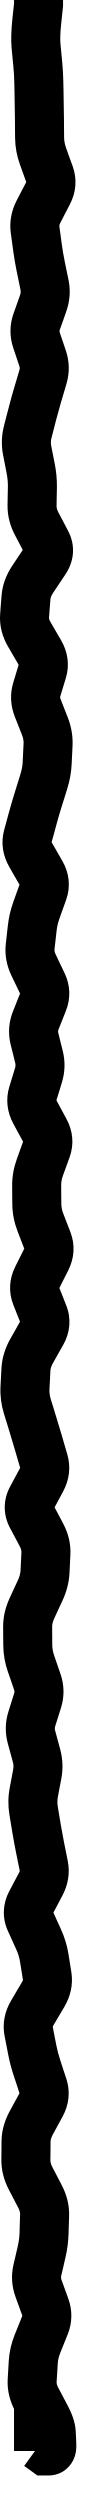
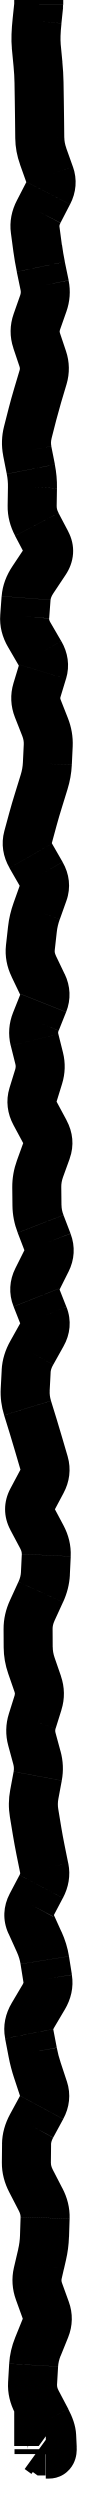
- <svg xmlns="http://www.w3.org/2000/svg" width="2" height="51" viewBox="0 0 2 51" fill="none">
-   <path d="M0.786 0.1L1.283 0.153L1.286 0.126L1.286 0.1L0.786 0.1ZM0.752 0.425L0.254 0.372L0.752 0.425ZM0.735 0.938L1.233 0.89L0.735 0.938ZM0.771 1.312L1.269 1.265L0.771 1.312ZM0.792 1.688L0.292 1.697L0.792 1.688ZM0.805 2.438L1.305 2.432L0.805 2.438ZM0.808 2.812L0.308 2.818L0.808 2.812ZM0.878 3.188L1.348 3.018L0.878 3.188ZM0.788 4.312L1.232 4.543L0.788 4.312ZM0.767 5.062L1.262 4.995L0.767 5.062ZM0.748 6.562L0.276 6.396L0.748 6.562ZM0.744 6.938L1.218 6.779L0.744 6.938ZM0.87 7.312L1.344 7.154L0.87 7.312ZM0.877 7.688L0.397 7.546L0.877 7.688ZM0.766 8.062L0.286 7.921L0.766 8.062ZM0.565 8.812L0.081 8.688V8.688L0.565 8.812ZM0.657 10.125L0.157 10.116L0.657 10.125ZM0.749 10.688L0.307 10.92L0.749 10.688ZM0.947 11.062L1.389 10.83L0.947 11.062ZM0.92 11.438L1.336 11.715L0.92 11.438ZM0.67 11.812L0.254 11.535L0.67 11.812ZM0.501 12.562L0.003 12.524L0.501 12.562ZM0.596 12.938L1.028 12.686L0.596 12.938ZM0.814 13.312L0.381 13.564L0.814 13.312ZM0.865 13.688L1.343 13.834L0.865 13.688ZM0.808 13.875L0.33 13.729L0.808 13.875ZM0.767 14.438L1.233 14.254L0.767 14.438ZM0.915 14.812L0.45 14.996L0.915 14.812ZM0.963 15.562L0.463 15.539L0.963 15.562ZM0.896 15.938L0.418 15.789L0.896 15.938ZM0.837 16.125L0.36 15.976L0.837 16.125ZM0.779 16.312L0.302 16.164L0.779 16.312ZM0.567 17.062L0.085 16.931L0.567 17.062ZM0.623 17.438L0.19 17.686L0.623 17.438ZM0.838 17.812L1.272 17.564L0.838 17.812ZM0.879 18.188L1.349 18.356L0.879 18.188ZM0.812 18.375L0.341 18.206L0.812 18.375ZM0.685 19.688L0.234 19.904L0.685 19.688ZM0.865 20.062L1.315 19.846V19.846L0.865 20.062ZM0.805 20.625L0.341 20.44L0.805 20.625ZM0.702 21.188L0.217 21.308L0.702 21.188ZM0.795 21.562L1.281 21.442L0.795 21.562ZM0.669 22.312L0.191 22.166L0.669 22.312ZM0.713 22.688L0.273 22.925L0.713 22.688ZM0.916 23.062L1.355 22.825L0.916 23.062ZM0.949 23.438L1.42 23.607L0.949 23.438ZM0.814 23.812L0.344 23.643L0.814 23.812ZM0.748 24.188L0.248 24.192L0.748 24.188ZM0.751 24.562L1.251 24.558L0.751 24.562ZM0.825 24.938L1.291 24.758L0.825 24.938ZM0.738 26.438L1.203 26.254L0.738 26.438ZM0.886 26.812L0.422 26.996L0.886 26.812ZM0.51 28.312L0.01 28.287L0.51 28.312ZM0.557 28.688L1.035 28.541L0.557 28.688ZM0.784 29.438L1.265 29.298L0.784 29.438ZM0.894 29.812L0.414 29.952L0.894 29.812ZM0.848 30.188L0.407 29.952L0.848 30.188ZM0.846 31.312L1.287 31.078L0.846 31.312ZM0.936 31.688L0.437 31.663L0.936 31.688ZM0.918 32.062L1.418 32.087L0.918 32.062ZM0.823 32.438L1.277 32.647L0.823 32.438ZM0.65 32.812L0.196 32.603L0.65 32.812ZM0.632 33.938L1.105 33.774L0.632 33.938ZM0.762 34.312L1.234 34.149L0.762 34.312ZM0.642 35.438L0.16 35.569L0.642 35.438ZM0.744 35.812L1.227 35.681L0.744 35.812ZM0.69 36.562L0.198 36.47L0.69 36.562ZM0.817 37.688L1.307 37.589L0.817 37.688ZM0.892 38.062L1.382 37.964L0.892 38.062ZM0.617 39.188L0.162 39.394L0.617 39.188ZM0.787 39.562L1.243 39.356L0.787 39.562ZM0.902 39.938L0.408 40.016L0.902 39.938ZM0.932 40.125L1.426 40.047L0.932 40.125ZM0.962 40.312L1.456 40.234L0.962 40.312ZM0.657 41.812L1.148 41.718L0.657 41.812ZM0.755 42.188L0.28 42.344L0.755 42.188ZM0.878 42.562L1.353 42.406L0.878 42.562ZM0.838 42.938L1.278 43.176L0.838 42.938ZM0.635 43.312L1.074 43.551L0.635 43.312ZM0.818 44.812L1.262 44.582L0.818 44.812ZM0.91 45.188L1.41 45.203L0.91 45.188ZM0.898 45.562L0.399 45.547L0.898 45.562ZM0.849 45.938L0.362 45.825L0.849 45.938ZM0.923 47.062L1.393 46.892L0.923 47.062ZM0.841 47.625L0.377 47.438L0.841 47.625ZM0.678 48.188L1.178 48.217L0.678 48.188ZM0.656 48.562L0.157 48.533L0.656 48.562ZM0.744 48.938L1.186 48.705L0.744 48.938ZM1.045 49.625L0.546 49.648L1.045 49.625ZM1.057 49.875L0.558 49.898L1.057 49.875ZM0.924 50L0.632 50.405L0.763 50.5L0.924 50.5L0.924 50ZM0.786 49.9L1.079 49.495L0.286 48.922L0.286 49.9L0.786 49.9ZM0.786 2.18557e-08L0.286 0L0.286 0.1L0.786 0.1L1.286 0.1L1.286 4.37114e-08L0.786 2.18557e-08ZM0.786 0.1L0.289 0.047L0.254 0.372L0.752 0.425L1.249 0.478L1.283 0.153L0.786 0.1ZM0.752 0.425L0.254 0.372C0.23 0.602 0.221 0.811 0.237 0.985L0.735 0.938L1.233 0.89C1.226 0.814 1.227 0.682 1.249 0.478L0.752 0.425ZM0.735 0.938L0.237 0.985L0.255 1.172L0.753 1.125L1.251 1.078L1.233 0.89L0.735 0.938ZM0.753 1.125L0.255 1.172L0.273 1.36L0.771 1.312L1.269 1.265L1.251 1.078L0.753 1.125ZM0.771 1.312L0.273 1.36C0.284 1.472 0.29 1.585 0.292 1.697L0.792 1.688L1.292 1.678C1.29 1.54 1.282 1.403 1.269 1.265L0.771 1.312ZM0.792 1.688L0.292 1.697L0.296 1.884L0.796 1.875L1.296 1.866L1.292 1.678L0.792 1.688ZM0.796 1.875L0.296 1.884L0.299 2.072L0.799 2.062L1.299 2.053L1.296 1.866L0.796 1.875ZM0.799 2.062L0.299 2.072C0.302 2.195 0.303 2.319 0.305 2.443L0.805 2.438L1.305 2.432C1.303 2.306 1.301 2.18 1.299 2.053L0.799 2.062ZM0.805 2.438L0.305 2.443L0.306 2.63L0.806 2.625L1.306 2.62L1.305 2.432L0.805 2.438ZM0.806 2.625L0.306 2.63L0.308 2.818L0.808 2.812L1.308 2.807L1.306 2.62L0.806 2.625ZM0.808 2.812L0.308 2.818C0.31 3.002 0.344 3.182 0.407 3.357L0.878 3.188L1.348 3.018C1.321 2.943 1.309 2.873 1.308 2.807L0.808 2.812ZM0.878 3.188L0.407 3.357L0.474 3.544L0.945 3.375L1.415 3.206L1.348 3.018L0.878 3.188ZM0.945 3.375L0.474 3.544L0.542 3.732L1.012 3.562L1.483 3.393L1.415 3.206L0.945 3.375ZM1.012 3.562L0.542 3.732C0.542 3.732 0.541 3.73 0.54 3.725C0.54 3.721 0.54 3.716 0.54 3.71C0.54 3.705 0.541 3.701 0.542 3.7C0.542 3.699 0.541 3.702 0.539 3.707L0.982 3.938L1.426 4.168C1.551 3.928 1.578 3.658 1.483 3.393L1.012 3.562ZM0.982 3.938L0.539 3.707L0.441 3.895L0.885 4.125L1.329 4.355L1.426 4.168L0.982 3.938ZM0.885 4.125L0.441 3.895L0.344 4.082L0.788 4.312L1.232 4.543L1.329 4.355L0.885 4.125ZM0.788 4.312L0.344 4.082C0.237 4.288 0.188 4.516 0.22 4.755L0.716 4.688L1.211 4.62C1.21 4.609 1.208 4.587 1.232 4.543L0.788 4.312ZM0.716 4.688L0.22 4.755L0.246 4.942L0.741 4.875L1.237 4.808L1.211 4.62L0.716 4.688ZM0.741 4.875L0.246 4.942L0.271 5.13L0.767 5.062L1.262 4.995L1.237 4.808L0.741 4.875ZM0.767 5.062L0.271 5.13C0.29 5.266 0.313 5.402 0.341 5.538L0.831 5.438L1.321 5.337C1.297 5.223 1.278 5.109 1.262 4.995L0.767 5.062ZM0.831 5.438L0.341 5.538L0.38 5.726L0.869 5.625L1.359 5.524L1.321 5.337L0.831 5.438ZM0.869 5.625L0.38 5.726L0.418 5.913L0.908 5.812L1.398 5.712L1.359 5.524L0.869 5.625ZM0.908 5.812L0.418 5.913C0.425 5.946 0.424 5.978 0.409 6.021L0.88 6.188L1.352 6.354C1.425 6.147 1.443 5.929 1.398 5.712L0.908 5.812ZM0.88 6.188L0.409 6.021L0.343 6.208L0.814 6.375L1.286 6.542L1.352 6.354L0.88 6.188ZM0.814 6.375L0.343 6.208L0.276 6.396L0.748 6.562L1.219 6.729L1.286 6.542L0.814 6.375ZM0.748 6.562L0.276 6.396C0.195 6.625 0.193 6.865 0.27 7.096L0.744 6.938L1.218 6.779C1.212 6.76 1.212 6.75 1.219 6.729L0.748 6.562ZM0.744 6.938L0.27 7.096L0.333 7.283L0.807 7.125L1.281 6.967L1.218 6.779L0.744 6.938ZM0.807 7.125L0.333 7.283L0.395 7.471L0.87 7.312L1.344 7.154L1.281 6.967L0.807 7.125ZM0.87 7.312L0.395 7.471C0.405 7.5 0.405 7.52 0.397 7.546L0.877 7.688L1.356 7.829C1.423 7.605 1.418 7.375 1.344 7.154L0.87 7.312ZM0.877 7.688L0.397 7.546L0.342 7.733L0.821 7.875L1.301 8.017L1.356 7.829L0.877 7.688ZM0.821 7.875L0.342 7.733L0.286 7.921L0.766 8.062L1.245 8.204L1.301 8.017L0.821 7.875ZM0.766 8.062L0.286 7.921C0.248 8.051 0.211 8.182 0.178 8.313L0.662 8.438L1.146 8.562C1.177 8.443 1.21 8.324 1.245 8.204L0.766 8.062ZM0.662 8.438L0.178 8.313L0.129 8.5L0.614 8.625L1.098 8.75L1.146 8.562L0.662 8.438ZM0.614 8.625L0.129 8.5L0.081 8.688L0.565 8.812L1.05 8.937L1.098 8.75L0.614 8.625ZM0.565 8.812L0.081 8.688C0.031 8.884 0.024 9.084 0.063 9.283L0.554 9.188L1.044 9.092C1.035 9.041 1.036 8.991 1.05 8.937L0.565 8.812ZM0.554 9.188L0.063 9.283L0.1 9.471L0.59 9.375L1.081 9.279L1.044 9.092L0.554 9.188ZM0.59 9.375L0.1 9.471L0.136 9.658L0.627 9.562L1.118 9.467L1.081 9.279L0.59 9.375ZM0.627 9.562L0.136 9.658C0.154 9.75 0.162 9.84 0.161 9.929L0.661 9.938L1.161 9.946C1.163 9.785 1.149 9.625 1.118 9.467L0.627 9.562ZM0.661 9.938L0.161 9.929L0.157 10.116L0.657 10.125L1.157 10.134L1.161 9.946L0.661 9.938ZM0.657 10.125L0.157 10.116L0.154 10.304L0.654 10.312L1.154 10.321L1.157 10.134L0.657 10.125ZM0.654 10.312L0.154 10.304C0.15 10.523 0.207 10.731 0.307 10.92L0.749 10.688L1.192 10.455C1.16 10.394 1.153 10.352 1.154 10.321L0.654 10.312ZM0.749 10.688L0.307 10.92L0.406 11.108L0.848 10.875L1.291 10.642L1.192 10.455L0.749 10.688ZM0.848 10.875L0.406 11.108L0.504 11.295L0.947 11.062L1.389 10.83L1.291 10.642L0.848 10.875ZM0.947 11.062L0.504 11.295C0.499 11.286 0.488 11.256 0.491 11.215C0.493 11.175 0.507 11.155 0.504 11.16L0.92 11.438L1.336 11.715C1.416 11.595 1.476 11.45 1.488 11.285C1.5 11.119 1.46 10.964 1.389 10.83L0.947 11.062ZM0.92 11.438L0.504 11.16L0.379 11.347L0.795 11.625L1.211 11.903L1.336 11.715L0.92 11.438ZM0.795 11.625L0.379 11.347L0.254 11.535L0.67 11.812L1.086 12.09L1.211 11.903L0.795 11.625ZM0.67 11.812L0.254 11.535C0.132 11.717 0.049 11.923 0.032 12.149L0.53 12.188L1.029 12.226C1.031 12.202 1.04 12.158 1.086 12.09L0.67 11.812ZM0.53 12.188L0.032 12.149L0.017 12.337L0.516 12.375L1.014 12.413L1.029 12.226L0.53 12.188ZM0.516 12.375L0.017 12.337L0.003 12.524L0.501 12.562L1 12.601L1.014 12.413L0.516 12.375ZM0.501 12.562L0.003 12.524C-0.016 12.765 0.048 12.99 0.163 13.189L0.596 12.938L1.028 12.686C0.998 12.635 0.999 12.61 1 12.601L0.501 12.562ZM0.596 12.938L0.163 13.189L0.272 13.376L0.705 13.125L1.137 12.874L1.028 12.686L0.596 12.938ZM0.705 13.125L0.272 13.376L0.381 13.564L0.814 13.312L1.246 13.061L1.137 12.874L0.705 13.125ZM0.814 13.312L0.381 13.564C0.386 13.571 0.387 13.575 0.387 13.575C0.387 13.576 0.386 13.573 0.386 13.568C0.385 13.563 0.385 13.558 0.385 13.552C0.386 13.546 0.387 13.543 0.387 13.541L0.865 13.688L1.343 13.834C1.427 13.561 1.38 13.292 1.246 13.061L0.814 13.312ZM0.865 13.688L0.387 13.541L0.33 13.729L0.808 13.875L1.286 14.021L1.343 13.834L0.865 13.688ZM0.808 13.875L0.33 13.729L0.273 13.916L0.751 14.062L1.229 14.209L1.286 14.021L0.808 13.875ZM0.751 14.062L0.273 13.916C0.2 14.153 0.213 14.394 0.302 14.621L0.767 14.438L1.233 14.254C1.223 14.231 1.225 14.222 1.229 14.209L0.751 14.062ZM0.767 14.438L0.302 14.621L0.376 14.808L0.841 14.625L1.306 14.442L1.233 14.254L0.767 14.438ZM0.841 14.625L0.376 14.808L0.45 14.996L0.915 14.812L1.38 14.629L1.306 14.442L0.841 14.625ZM0.915 14.812L0.45 14.996C0.475 15.06 0.483 15.115 0.481 15.164L0.98 15.188L1.48 15.211C1.489 15.01 1.453 14.815 1.38 14.629L0.915 14.812ZM0.98 15.188L0.481 15.164L0.472 15.352L0.971 15.375L1.471 15.398L1.48 15.211L0.98 15.188ZM0.971 15.375L0.472 15.352L0.463 15.539L0.963 15.562L1.462 15.586L1.471 15.398L0.971 15.375ZM0.963 15.562L0.463 15.539C0.46 15.62 0.445 15.703 0.418 15.789L0.896 15.938L1.373 16.086C1.424 15.922 1.454 15.755 1.462 15.586L0.963 15.562ZM0.896 15.938L0.418 15.789L0.36 15.976L0.837 16.125L1.315 16.274L1.373 16.086L0.896 15.938ZM0.837 16.125L0.36 15.976L0.302 16.164L0.779 16.312L1.256 16.461L1.315 16.274L0.837 16.125ZM0.779 16.312L0.302 16.164C0.261 16.294 0.223 16.425 0.187 16.556L0.669 16.688L1.152 16.819C1.184 16.7 1.219 16.581 1.256 16.461L0.779 16.312ZM0.669 16.688L0.187 16.556L0.136 16.743L0.618 16.875L1.101 17.007L1.152 16.819L0.669 16.688ZM0.618 16.875L0.136 16.743L0.085 16.931L0.567 17.062L1.049 17.194L1.101 17.007L0.618 16.875ZM0.567 17.062L0.085 16.931C0.012 17.199 0.06 17.46 0.19 17.686L0.623 17.438L1.057 17.189C1.052 17.18 1.05 17.175 1.05 17.174C1.049 17.172 1.05 17.173 1.05 17.176C1.05 17.179 1.051 17.183 1.05 17.187C1.05 17.191 1.05 17.194 1.049 17.194L0.567 17.062ZM0.623 17.438L0.19 17.686L0.297 17.874L0.731 17.625L1.165 17.376L1.057 17.189L0.623 17.438ZM0.731 17.625L0.297 17.874L0.405 18.061L0.838 17.812L1.272 17.564L1.165 17.376L0.731 17.625ZM0.838 17.812L0.405 18.061C0.411 18.072 0.407 18.069 0.405 18.053C0.404 18.046 0.404 18.039 0.405 18.032C0.406 18.025 0.408 18.02 0.408 18.019L0.879 18.188L1.349 18.356C1.448 18.081 1.41 17.803 1.272 17.564L0.838 17.812ZM0.879 18.188L0.408 18.019L0.341 18.206L0.812 18.375L1.282 18.544L1.349 18.356L0.879 18.188ZM0.812 18.375L0.341 18.206L0.274 18.394L0.744 18.562L1.215 18.731L1.282 18.544L0.812 18.375ZM0.744 18.562L0.274 18.394C0.216 18.554 0.178 18.717 0.16 18.883L0.657 18.938L1.154 18.992C1.163 18.908 1.183 18.821 1.215 18.731L0.744 18.562ZM0.657 18.938L0.16 18.883L0.139 19.07L0.636 19.125L1.133 19.18L1.154 18.992L0.657 18.938ZM0.636 19.125L0.139 19.07L0.118 19.258L0.615 19.312L1.112 19.367L1.133 19.18L0.636 19.125ZM0.615 19.312L0.118 19.258C0.093 19.485 0.138 19.703 0.234 19.904L0.685 19.688L1.136 19.471C1.112 19.422 1.11 19.39 1.112 19.367L0.615 19.312ZM0.685 19.688L0.234 19.904L0.324 20.091L0.775 19.875L1.225 19.659L1.136 19.471L0.685 19.688ZM0.775 19.875L0.324 20.091L0.414 20.279L0.865 20.062L1.315 19.846L1.225 19.659L0.775 19.875ZM0.865 20.062L0.414 20.279C0.416 20.283 0.416 20.284 0.415 20.282C0.415 20.28 0.414 20.276 0.414 20.27C0.414 20.265 0.414 20.26 0.415 20.256C0.415 20.252 0.416 20.251 0.415 20.253L0.88 20.438L1.344 20.622C1.448 20.363 1.434 20.093 1.315 19.846L0.865 20.062ZM0.88 20.438L0.415 20.253L0.341 20.44L0.805 20.625L1.27 20.81L1.344 20.622L0.88 20.438ZM0.805 20.625L0.341 20.44L0.266 20.628L0.731 20.812L1.195 20.997L1.27 20.81L0.805 20.625ZM0.731 20.812L0.266 20.628C0.179 20.845 0.16 21.077 0.217 21.308L0.702 21.188L1.188 21.067C1.183 21.048 1.182 21.03 1.195 20.997L0.731 20.812ZM0.702 21.188L0.217 21.308L0.264 21.495L0.749 21.375L1.234 21.255L1.188 21.067L0.702 21.188ZM0.749 21.375L0.264 21.495L0.31 21.683L0.795 21.562L1.281 21.442L1.234 21.255L0.749 21.375ZM0.795 21.562L0.31 21.683C0.319 21.718 0.319 21.751 0.306 21.791L0.784 21.938L1.262 22.084C1.327 21.874 1.334 21.657 1.281 21.442L0.795 21.562ZM0.784 21.938L0.306 21.791L0.249 21.978L0.727 22.125L1.205 22.272L1.262 22.084L0.784 21.938ZM0.727 22.125L0.249 21.978L0.191 22.166L0.669 22.312L1.147 22.459L1.205 22.272L0.727 22.125ZM0.669 22.312L0.191 22.166C0.11 22.431 0.148 22.694 0.273 22.925L0.713 22.688L1.153 22.45C1.149 22.442 1.147 22.439 1.147 22.438C1.147 22.437 1.147 22.438 1.148 22.442C1.148 22.446 1.148 22.45 1.148 22.454C1.148 22.457 1.147 22.46 1.147 22.459L0.669 22.312ZM0.713 22.688L0.273 22.925L0.374 23.113L0.814 22.875L1.254 22.637L1.153 22.45L0.713 22.688ZM0.814 22.875L0.374 23.113L0.476 23.3L0.916 23.062L1.355 22.825L1.254 22.637L0.814 22.875ZM0.916 23.062L0.476 23.3C0.479 23.306 0.479 23.308 0.479 23.307C0.479 23.305 0.477 23.301 0.477 23.295C0.476 23.289 0.476 23.282 0.477 23.277C0.478 23.271 0.479 23.268 0.479 23.268L0.949 23.438L1.42 23.607C1.517 23.338 1.486 23.065 1.355 22.825L0.916 23.062ZM0.949 23.438L0.479 23.268L0.411 23.455L0.882 23.625L1.352 23.795L1.42 23.607L0.949 23.438ZM0.882 23.625L0.411 23.455L0.344 23.643L0.814 23.812L1.284 23.982L1.352 23.795L0.882 23.625ZM0.814 23.812L0.344 23.643C0.28 23.82 0.246 24.004 0.248 24.192L0.748 24.188L1.248 24.183C1.247 24.121 1.258 24.055 1.284 23.982L0.814 23.812ZM0.748 24.188L0.248 24.192L0.249 24.379L0.749 24.375L1.249 24.371L1.248 24.183L0.748 24.188ZM0.749 24.375L0.249 24.379L0.251 24.567L0.751 24.562L1.251 24.558L1.249 24.371L0.749 24.375ZM0.751 24.562L0.251 24.567C0.253 24.756 0.29 24.94 0.358 25.117L0.825 24.938L1.291 24.758C1.263 24.685 1.251 24.619 1.251 24.558L0.751 24.562ZM0.825 24.938L0.358 25.117L0.43 25.305L0.897 25.125L1.363 24.945L1.291 24.758L0.825 24.938ZM0.897 25.125L0.43 25.305L0.502 25.492L0.969 25.312L1.436 25.133L1.363 24.945L0.897 25.125ZM0.969 25.312L0.502 25.492C0.503 25.493 0.502 25.491 0.501 25.487C0.5 25.482 0.5 25.477 0.5 25.471C0.501 25.465 0.502 25.461 0.502 25.459C0.503 25.457 0.503 25.458 0.5 25.463L0.947 25.688L1.394 25.912C1.516 25.668 1.537 25.396 1.436 25.133L0.969 25.312ZM0.947 25.688L0.5 25.463L0.406 25.65L0.853 25.875L1.299 26.1L1.394 25.912L0.947 25.688ZM0.853 25.875L0.406 25.65L0.312 25.838L0.758 26.062L1.205 26.287L1.299 26.1L0.853 25.875ZM0.758 26.062L0.312 25.838C0.188 26.084 0.169 26.358 0.273 26.621L0.738 26.438L1.203 26.254C1.203 26.253 1.204 26.255 1.204 26.259C1.205 26.264 1.206 26.27 1.205 26.277C1.205 26.283 1.204 26.288 1.203 26.29C1.203 26.293 1.203 26.292 1.205 26.287L0.758 26.062ZM0.738 26.438L0.273 26.621L0.347 26.809L0.812 26.625L1.277 26.441L1.203 26.254L0.738 26.438ZM0.812 26.625L0.347 26.809L0.422 26.996L0.886 26.812L1.351 26.629L1.277 26.441L0.812 26.625ZM0.886 26.812L0.422 26.996C0.421 26.995 0.419 26.991 0.418 26.983C0.417 26.976 0.417 26.967 0.417 26.958C0.419 26.94 0.424 26.933 0.419 26.942L0.855 27.188L1.291 27.433C1.429 27.186 1.46 26.904 1.351 26.629L0.886 26.812ZM0.855 27.188L0.419 26.942L0.314 27.13L0.75 27.375L1.185 27.62L1.291 27.433L0.855 27.188ZM0.75 27.375L0.314 27.13L0.208 27.317L0.644 27.562L1.08 27.808L1.185 27.62L0.75 27.375ZM0.644 27.562L0.208 27.317C0.106 27.5 0.041 27.699 0.03 27.912L0.529 27.938L1.028 27.963C1.03 27.926 1.042 27.875 1.08 27.808L0.644 27.562ZM0.529 27.938L0.03 27.912L0.02 28.099L0.519 28.125L1.019 28.151L1.028 27.963L0.529 27.938ZM0.519 28.125L0.02 28.099L0.01 28.287L0.51 28.312L1.009 28.338L1.019 28.151L0.519 28.125ZM0.51 28.312L0.01 28.287C0.001 28.473 0.025 28.656 0.079 28.834L0.557 28.688L1.035 28.541C1.013 28.469 1.006 28.402 1.009 28.338L0.51 28.312ZM0.557 28.688L0.079 28.834L0.137 29.022L0.615 28.875L1.093 28.728L1.035 28.541L0.557 28.688ZM0.615 28.875L0.137 29.022L0.194 29.209L0.672 29.062L1.15 28.916L1.093 28.728L0.615 28.875ZM0.672 29.062L0.194 29.209C0.232 29.332 0.269 29.454 0.304 29.577L0.784 29.438L1.265 29.298C1.228 29.171 1.189 29.043 1.15 28.916L0.672 29.062ZM0.784 29.438L0.304 29.577L0.359 29.765L0.839 29.625L1.319 29.485L1.265 29.298L0.784 29.438ZM0.839 29.625L0.359 29.765L0.414 29.952L0.894 29.812L1.374 29.673L1.319 29.485L0.839 29.625ZM0.894 29.812L0.414 29.952C0.414 29.953 0.413 29.951 0.413 29.948C0.413 29.945 0.413 29.942 0.413 29.939C0.413 29.937 0.414 29.936 0.413 29.938C0.413 29.939 0.411 29.944 0.407 29.952L0.848 30.188L1.289 30.423C1.411 30.194 1.45 29.935 1.374 29.673L0.894 29.812ZM0.848 30.188L0.407 29.952L0.307 30.139L0.748 30.375L1.188 30.611L1.289 30.423L0.848 30.188ZM0.748 30.375L0.307 30.139L0.206 30.327L0.647 30.562L1.088 30.798L1.188 30.611L0.748 30.375ZM0.647 30.562L0.206 30.327C0.061 30.598 0.06 30.9 0.205 31.172L0.647 30.938L1.088 30.703C1.088 30.702 1.09 30.707 1.093 30.716C1.095 30.725 1.097 30.737 1.097 30.751C1.097 30.781 1.088 30.798 1.088 30.798L0.647 30.562ZM0.647 30.938L0.205 31.172L0.305 31.36L0.746 31.125L1.188 30.89L1.088 30.703L0.647 30.938ZM0.746 31.125L0.305 31.36L0.404 31.547L0.846 31.312L1.287 31.078L1.188 30.89L0.746 31.125ZM0.846 31.312L0.404 31.547C0.434 31.603 0.438 31.64 0.437 31.663L0.936 31.688L1.436 31.712C1.447 31.485 1.39 31.272 1.287 31.078L0.846 31.312ZM0.936 31.688L0.437 31.663L0.428 31.851L0.927 31.875L1.427 31.899L1.436 31.712L0.936 31.688ZM0.927 31.875L0.428 31.851L0.419 32.038L0.918 32.062L1.418 32.087L1.427 31.899L0.927 31.875ZM0.918 32.062L0.419 32.038C0.416 32.093 0.402 32.156 0.369 32.228L0.823 32.438L1.277 32.647C1.359 32.469 1.408 32.282 1.418 32.087L0.918 32.062ZM0.823 32.438L0.369 32.228L0.282 32.416L0.736 32.625L1.19 32.834L1.277 32.647L0.823 32.438ZM0.736 32.625L0.282 32.416L0.196 32.603L0.65 32.812L1.104 33.022L1.19 32.834L0.736 32.625ZM0.65 32.812L0.196 32.603C0.111 32.788 0.063 32.985 0.064 33.19L0.564 33.188L1.064 33.185C1.064 33.14 1.074 33.087 1.104 33.022L0.65 32.812ZM0.564 33.188L0.064 33.19L0.065 33.378L0.565 33.375L1.065 33.372L1.064 33.185L0.564 33.188ZM0.565 33.375L0.065 33.378L0.067 33.565L0.567 33.562L1.066 33.56L1.065 33.372L0.565 33.375ZM0.567 33.562L0.067 33.565C0.068 33.748 0.1 33.927 0.16 34.101L0.632 33.938L1.105 33.774C1.079 33.698 1.067 33.627 1.066 33.56L0.567 33.562ZM0.632 33.938L0.16 34.101L0.225 34.288L0.697 34.125L1.17 33.962L1.105 33.774L0.632 33.938ZM0.697 34.125L0.225 34.288L0.289 34.476L0.762 34.312L1.234 34.149L1.17 33.962L0.697 34.125ZM0.762 34.312L0.289 34.476C0.298 34.501 0.298 34.516 0.291 34.538L0.768 34.688L1.245 34.837C1.316 34.609 1.312 34.374 1.234 34.149L0.762 34.312ZM0.768 34.688L0.291 34.538L0.232 34.725L0.709 34.875L1.186 35.025L1.245 34.837L0.768 34.688ZM0.709 34.875L0.232 34.725L0.173 34.913L0.65 35.062L1.127 35.212L1.186 35.025L0.709 34.875ZM0.65 35.062L0.173 34.913C0.105 35.128 0.1 35.35 0.16 35.569L0.642 35.438L1.125 35.306C1.116 35.275 1.116 35.247 1.127 35.212L0.65 35.062ZM0.642 35.438L0.16 35.569L0.211 35.756L0.693 35.625L1.176 35.494L1.125 35.306L0.642 35.438ZM0.693 35.625L0.211 35.756L0.262 35.944L0.744 35.812L1.227 35.681L1.176 35.494L0.693 35.625ZM0.744 35.812L0.262 35.944C0.277 35.997 0.278 36.046 0.269 36.095L0.76 36.188L1.252 36.28C1.289 36.079 1.28 35.878 1.227 35.681L0.744 35.812ZM0.76 36.188L0.269 36.095L0.234 36.283L0.725 36.375L1.216 36.467L1.252 36.28L0.76 36.188ZM0.725 36.375L0.234 36.283L0.198 36.47L0.69 36.562L1.181 36.655L1.216 36.467L0.725 36.375ZM0.69 36.562L0.198 36.47C0.164 36.652 0.162 36.836 0.192 37.019L0.686 36.938L1.179 36.856C1.168 36.789 1.168 36.723 1.181 36.655L0.69 36.562ZM0.686 36.938L0.192 37.019L0.223 37.207L0.717 37.125L1.21 37.043L1.179 36.856L0.686 36.938ZM0.717 37.125L0.223 37.207L0.254 37.394L0.748 37.312L1.241 37.231L1.21 37.043L0.717 37.125ZM0.748 37.312L0.254 37.394C0.276 37.525 0.3 37.656 0.326 37.786L0.817 37.688L1.307 37.589C1.283 37.469 1.261 37.35 1.241 37.231L0.748 37.312ZM0.817 37.688L0.326 37.786L0.364 37.974L0.854 37.875L1.345 37.776L1.307 37.589L0.817 37.688ZM0.854 37.875L0.364 37.974L0.402 38.161L0.892 38.062L1.382 37.964L1.345 37.776L0.854 37.875ZM0.892 38.062L0.402 38.161C0.403 38.165 0.403 38.166 0.402 38.169C0.402 38.172 0.4 38.183 0.389 38.203L0.831 38.438L1.272 38.672C1.386 38.456 1.433 38.215 1.382 37.964L0.892 38.062ZM0.831 38.438L0.389 38.203L0.289 38.391L0.731 38.625L1.173 38.859L1.272 38.672L0.831 38.438ZM0.731 38.625L0.289 38.391L0.19 38.578L0.632 38.812L1.074 39.047L1.173 38.859L0.731 38.625ZM0.632 38.812L0.19 38.578C0.054 38.835 0.039 39.123 0.162 39.394L0.617 39.188L1.073 38.981C1.073 38.981 1.074 38.985 1.076 38.992C1.078 39 1.078 39.009 1.078 39.019C1.077 39.041 1.071 39.052 1.074 39.047L0.632 38.812ZM0.617 39.188L0.162 39.394L0.247 39.581L0.702 39.375L1.158 39.169L1.073 38.981L0.617 39.188ZM0.702 39.375L0.247 39.581L0.332 39.769L0.787 39.562L1.243 39.356L1.158 39.169L0.702 39.375ZM0.787 39.562L0.332 39.769C0.372 39.857 0.396 39.939 0.408 40.016L0.902 39.938L1.396 39.859C1.369 39.686 1.316 39.518 1.243 39.356L0.787 39.562ZM0.902 39.938L0.408 40.016L0.438 40.203L0.932 40.125L1.426 40.047L1.396 39.859L0.902 39.938ZM0.932 40.125L0.438 40.203L0.468 40.391L0.962 40.312L1.456 40.234L1.426 40.047L0.932 40.125ZM0.962 40.312L0.468 40.391C0.468 40.392 0.468 40.392 0.468 40.394C0.467 40.398 0.464 40.41 0.45 40.433L0.881 40.688L1.311 40.942C1.435 40.732 1.496 40.491 1.456 40.234L0.962 40.312ZM0.881 40.688L0.45 40.433L0.339 40.62L0.77 40.875L1.2 41.13L1.311 40.942L0.881 40.688ZM0.77 40.875L0.339 40.62L0.229 40.808L0.659 41.062L1.089 41.317L1.2 41.13L0.77 40.875ZM0.659 41.062L0.229 40.808C0.102 41.022 0.043 41.27 0.093 41.532L0.584 41.438L1.075 41.343C1.075 41.343 1.075 41.344 1.075 41.345C1.075 41.347 1.075 41.348 1.075 41.348C1.075 41.347 1.077 41.338 1.089 41.317L0.659 41.062ZM0.584 41.438L0.093 41.532L0.13 41.72L0.621 41.625L1.111 41.53L1.075 41.343L0.584 41.438ZM0.621 41.625L0.13 41.72L0.166 41.907L0.657 41.812L1.148 41.718L1.111 41.53L0.621 41.625ZM0.657 41.812L0.166 41.907C0.194 42.054 0.232 42.199 0.28 42.344L0.755 42.188L1.23 42.031C1.195 41.926 1.168 41.821 1.148 41.718L0.657 41.812ZM0.755 42.188L0.28 42.344L0.342 42.531L0.816 42.375L1.291 42.219L1.23 42.031L0.755 42.188ZM0.816 42.375L0.342 42.531L0.403 42.719L0.878 42.562L1.353 42.406L1.291 42.219L0.816 42.375ZM0.878 42.562L0.403 42.719C0.403 42.719 0.403 42.718 0.403 42.717C0.402 42.716 0.402 42.714 0.402 42.712C0.401 42.707 0.401 42.702 0.402 42.697C0.402 42.692 0.403 42.69 0.403 42.689C0.403 42.689 0.402 42.693 0.399 42.699L0.838 42.938L1.278 43.176C1.405 42.941 1.441 42.673 1.353 42.406L0.878 42.562ZM0.838 42.938L0.399 42.699L0.297 42.887L0.737 43.125L1.176 43.363L1.278 43.176L0.838 42.938ZM0.737 43.125L0.297 42.887L0.195 43.074L0.635 43.312L1.074 43.551L1.176 43.363L0.737 43.125ZM0.635 43.312L0.195 43.074C0.094 43.261 0.033 43.465 0.031 43.683L0.531 43.688L1.031 43.692C1.032 43.66 1.04 43.614 1.074 43.551L0.635 43.312ZM0.531 43.688L0.031 43.683L0.03 43.87L0.53 43.875L1.03 43.88L1.031 43.692L0.531 43.688ZM0.53 43.875L0.03 43.87L0.028 44.058L0.528 44.062L1.028 44.067L1.03 43.88L0.53 43.875ZM0.528 44.062L0.028 44.058C0.026 44.275 0.082 44.48 0.18 44.668L0.623 44.438L1.067 44.207C1.035 44.145 1.028 44.1 1.028 44.067L0.528 44.062ZM0.623 44.438L0.18 44.668L0.277 44.855L0.721 44.625L1.165 44.395L1.067 44.207L0.623 44.438ZM0.721 44.625L0.277 44.855L0.375 45.043L0.818 44.812L1.262 44.582L1.165 44.395L0.721 44.625ZM0.818 44.812L0.375 45.043C0.405 45.102 0.411 45.143 0.41 45.172L0.91 45.188L1.41 45.203C1.416 44.982 1.361 44.773 1.262 44.582L0.818 44.812ZM0.91 45.188L0.41 45.172L0.404 45.36L0.904 45.375L1.404 45.39L1.41 45.203L0.91 45.188ZM0.904 45.375L0.404 45.36L0.399 45.547L0.898 45.562L1.398 45.578L1.404 45.39L0.904 45.375ZM0.898 45.562L0.399 45.547C0.396 45.639 0.384 45.731 0.362 45.825L0.849 45.938L1.336 46.05C1.372 45.894 1.393 45.736 1.398 45.578L0.898 45.562ZM0.849 45.938L0.362 45.825L0.319 46.012L0.806 46.125L1.293 46.238L1.336 46.05L0.849 45.938ZM0.806 46.125L0.319 46.012L0.275 46.2L0.762 46.312L1.249 46.425L1.293 46.238L0.806 46.125ZM0.762 46.312L0.275 46.2C0.223 46.422 0.24 46.646 0.317 46.858L0.787 46.688L1.257 46.517C1.243 46.479 1.243 46.453 1.249 46.425L0.762 46.312ZM0.787 46.688L0.317 46.858L0.385 47.046L0.855 46.875L1.325 46.704L1.257 46.517L0.787 46.688ZM0.855 46.875L0.385 47.046L0.453 47.233L0.923 47.062L1.393 46.892L1.325 46.704L0.855 46.875ZM0.923 47.062L0.453 47.233C0.455 47.238 0.456 47.241 0.456 47.241C0.456 47.242 0.456 47.241 0.456 47.24C0.456 47.239 0.456 47.239 0.456 47.24C0.455 47.242 0.455 47.245 0.452 47.251L0.916 47.438L1.38 47.624C1.476 47.386 1.481 47.134 1.393 46.892L0.923 47.062ZM0.916 47.438L0.452 47.251L0.377 47.438L0.841 47.625L1.304 47.812L1.38 47.624L0.916 47.438ZM0.841 47.625L0.377 47.438L0.301 47.626L0.765 47.812L1.229 47.999L1.304 47.812L0.841 47.625ZM0.765 47.812L0.301 47.626C0.232 47.797 0.19 47.975 0.179 48.158L0.678 48.188L1.178 48.217C1.181 48.15 1.197 48.078 1.229 47.999L0.765 47.812ZM0.678 48.188L0.179 48.158L0.168 48.346L0.667 48.375L1.167 48.404L1.178 48.217L0.678 48.188ZM0.667 48.375L0.168 48.346L0.157 48.533L0.656 48.562L1.155 48.592L1.167 48.404L0.667 48.375ZM0.656 48.562L0.157 48.533C0.144 48.76 0.199 48.975 0.301 49.17L0.744 48.938L1.186 48.705C1.158 48.65 1.154 48.615 1.155 48.592L0.656 48.562ZM0.744 48.938L0.301 49.17L0.4 49.358L0.842 49.125L1.285 48.892L1.186 48.705L0.744 48.938ZM0.842 49.125L0.4 49.358L0.498 49.545L0.941 49.312L1.384 49.08L1.285 48.892L0.842 49.125ZM0.941 49.312L0.498 49.545C0.522 49.59 0.535 49.622 0.542 49.643C0.549 49.664 0.547 49.664 0.546 49.648L1.045 49.625L1.545 49.602C1.536 49.411 1.463 49.231 1.384 49.08L0.941 49.312ZM1.045 49.625L0.546 49.648L0.552 49.773L1.051 49.75L1.551 49.727L1.545 49.602L1.045 49.625ZM1.051 49.75L0.552 49.773L0.558 49.898L1.057 49.875L1.556 49.852L1.551 49.727L1.051 49.75ZM1.057 49.875L0.558 49.898C0.558 49.898 0.557 49.884 0.56 49.861C0.563 49.84 0.571 49.796 0.598 49.743C0.627 49.686 0.677 49.618 0.76 49.567C0.843 49.516 0.928 49.5 0.994 49.5L0.994 50L0.994 50.5C1.083 50.5 1.187 50.479 1.287 50.417C1.386 50.355 1.451 50.272 1.49 50.195C1.56 50.058 1.56 49.922 1.556 49.852L1.057 49.875ZM0.994 50L0.994 49.5L0.924 49.5L0.924 50L0.924 50.5L0.994 50.5L0.994 50ZM0.924 50L1.217 49.595L1.079 49.495L0.786 49.9L0.493 50.305L0.632 50.405L0.924 50ZM0.786 49.9L0.286 49.9L0.286 50L0.786 50L1.286 50L1.286 49.9L0.786 49.9Z" fill="black" />
+ <svg xmlns="http://www.w3.org/2000/svg" fill="none" height="51" viewBox="0 0 2 51" width="2">
+   <path d="m.786.1.497.053.003-.026v-.026zm-.034.325-.497-.053zm-.017.512.498-.047zm.036.375.498-.047zm.021.375-.5.009zm.012.75.5-.005zm.004.375-.5.005zm.069.375.471-.169zm-.09 1.125.444.23zm-.021.75.495-.067zm-.019 1.5-.471-.167zm-.004.375.474-.158zm.125.375.474-.158zm.007.375-.479-.142zm-.111.375-.479-.142zm-.2.75-.484-.125zm.092 1.312-.5-.009zm.092.562-.443.233zm.197.375.443-.233zm-.027.375.416.278zm-.25.375-.416-.278zm-.169.75-.499-.038zm.094.375.432-.251zm.218.375-.432.251zm.052.375.478.146zm-.057.188-.478-.146zm-.041.562.465-.183zm.148.375-.465.183zm.048.75-.499-.023zm-.067.375-.477-.149zm-.058.188-.477-.149zm-.058.188-.477-.149zm-.212.75-.482-.132zm.056.375-.434.249zm.215.375.434-.249zm.04.375.471.169zm-.067.188-.471-.169zm-.127 1.312-.451.216zm.18.375.451-.216zm-.059.562-.465-.185zm-.103.562-.485.12zm.093.375.485-.12zm-.126.75-.478-.147zm.044.375-.44.238zm.203.375.44-.238zm.034.375.47.17zm-.135.375-.47-.17zm-.066.375-.5.004zm.003.375.5-.004zm.074.375.467-.18zm-.086 1.5.465-.184zm.148.375-.465.184zm-.377 1.5-.499-.026zm.048.375.478-.147zm.227.75.48-.14zm.109.375-.48.14zm-.046.375-.441-.236zm-.002 1.125.442-.234zm.091.375-.499-.024zm-.018.375.499.024zm-.096.375.454.209zm-.173.375-.454-.209zm-.017 1.125.473-.163zm.13.375.473-.163zm-.12 1.125-.482.131zm.102.375.482-.131zm-.055.75-.491-.092zm.127 1.125.49-.099zm.076.375.49-.099zm-.275 1.125-.455.206zm.17.375.455-.206zm.115.375-.494.079zm.03.188.494-.079zm.03.188.494-.079zm-.305 1.5.491-.095zm.098.375-.475.156zm.124.375.475-.156zm-.04.375.44.238zm-.203.375.44.238zm.183 1.5.444-.23zm.092.375.5.015zm-.011.375-.5-.015zm-.049.375-.487-.113zm.074 1.125.47-.171zm-.083.562-.464-.187zm-.162.562.499.029zm-.022.375-.499-.029zm.088.375.443-.233zm.302.688-.499.023zm.012.25-.499.023zm-.133.125-.293.405.131.095h.162zm-.138-.1.293-.405-.793-.573v.978zm0-49.9-.5-0v.1h.5.5v-.1zm0 .1-.497-.053-.034.325.497.053.497.053.034-.325zm-.034.325-.497-.053c-.024.23-.034.439-.017.613l.498-.047.498-.047c-.007-.076-.006-.209.016-.412zm-.017.512-.498.047.018.188.498-.047.498-.047-.018-.188zm.018.188-.498.047.018.188.498-.047.498-.047-.018-.188zm.018.188-.498.047c.011.112.017.225.019.337l.5-.009.5-.009c-.003-.138-.01-.276-.024-.413zm.021.375-.5.009.003.188.5-.009.5-.009-.003-.188zm.003.188-.5.009.003.188.5-.009.5-.009-.003-.188zm.003.188-.5.009c.002.124.004.247.005.371l.5-.005.5-.005c-.001-.126-.003-.253-.005-.379zm.005.375-.5.005.002.188.5-.005.5-.005-.002-.188zm.002.188-.5.005.002.188.5-.005.5-.005-.002-.188zm.002.188-.5.005c.002.184.036.365.099.539l.471-.169.471-.169c-.027-.076-.039-.145-.04-.211zm.069.375-.471.169.067.188.471-.169.471-.169-.067-.188zm.067.188-.471.169.067.188.471-.169.471-.169-.067-.188zm.067.188-.471.169c0.0.001-.001-.002-.001-.006-.001-.005-.001-.01-0-.015 0-.005.001-.009.002-.01 0-.001-0.0.001-.003.007l.444.23.444.23c.125-.24.152-.51.057-.774zm-.03.375-.444-.23-.097.188.444.23.444.23.097-.188zm-.097.188-.444-.23-.097.188.444.23.444.23.097-.188zm-.097.188-.444-.23c-.107.205-.156.434-.123.673l.495-.067.495-.067c-.002-.011-.003-.033.02-.077zm-.072.375-.495.067.025.188.495-.067.495-.067-.025-.188zm.025.188-.495.067.025.188.495-.067.495-.067-.025-.188zm.025.188-.495.067c.019.136.042.272.07.408l.49-.101.49-.101c-.023-.114-.043-.228-.058-.342zm.064.375-.49.101.039.188.49-.101.49-.101-.039-.188zm.039.188-.49.101.039.188.49-.101.49-.101-.039-.188zm.039.188-.49.101c.007.032.006.065-.009.108l.471.167.471.167c.073-.207.091-.425.046-.642zm-.028.375-.471-.167-.066.188.471.167.471.167.066-.188zm-.066.188-.471-.167-.066.188.471.167.471.167.066-.188zm-.066.188-.471-.167c-.081.229-.084.469-.006.7l.474-.158.474-.158c-.006-.019-.006-.029.001-.05zm-.004.375-.474.158.063.188.474-.158.474-.158-.063-.188zm.063.188-.474.158.063.188.474-.158.474-.158-.063-.188zm.063.188-.474.158c.01.029.01.049.002.075l.479.142.479.142c.066-.224.062-.454-.012-.675zm.007.375-.479-.142-.056.188.479.142.479.142.056-.188zm-.056.188-.479-.142-.056.188.479.142.479.142.056-.188zm-.056.188-.479-.142c-.039.131-.075.261-.109.392l.484.125.484.125c.031-.119.064-.238.099-.358zm-.104.375-.484-.125-.048.188.484.125.484.125.048-.188zm-.048.188-.484-.125-.048.188.484.125.484.125.048-.188zm-.048.188-.484-.125c-.05.196-.057.397-.018.596l.491-.096.491-.096c-.01-.051-.009-.101.005-.154zm-.012.375-.491.096.037.188.491-.096.491-.096-.037-.187zm.037.188-.491.096.037.187.491-.096.491-.096-.037-.188zm.037.188-.491.096c.018.091.026.181.024.27l.5.009.5.009c.003-.161-.012-.321-.043-.48zm.033.375-.5-.009-.003.188.5.009.5.009.003-.187zm-.003.188-.5-.009-.003.188.5.009.5.009.003-.188zm-.003.188-.5-.009c-.004.219.053.427.153.616l.443-.233.443-.233c-.032-.06-.039-.103-.038-.134zm.095.375-.443.233.099.188.443-.233.443-.233-.099-.188zm.099.188-.443.233.099.188.443-.233.443-.233-.099-.188zm.099.188-.443.233c-.005-.009-.017-.039-.014-.081.003-.04.017-.059.014-.055l.416.278.416.278c.08-.12.14-.265.152-.43.012-.167-.028-.321-.099-.456zm-.027.375-.416-.278-.125.188.416.278.416.278.125-.188zm-.125.188-.416-.278-.125.188.416.278.416.278.125-.188zm-.125.188-.416-.278c-.122.182-.205.388-.222.614l.499.038.499.038c.002-.024.012-.068.057-.136zm-.14.375-.499-.038-.014.188.499.038.499.038.014-.188zm-.014.188-.499-.038-.014.188.499.038.499.038.014-.188zm-.014.188-.499-.038c-.019.241.045.466.161.665l.432-.251.432-.251c-.03-.051-.029-.076-.028-.085zm.094.375-.432.251.109.188.432-.251.432-.251-.109-.188zm.109.188-.432.251.109.188.432-.251.432-.251-.109-.188zm.109.188-.432.251c.004.007.006.011.006.012 0.0 0-.001-.002-.001-.007-.001-.005-.001-.011-0-.016 0-.006.001-.009.002-.011l.478.146.478.146c.083-.273.037-.541-.098-.772zm.052.375-.478-.146-.057.188.478.146.478.146.057-.188zm-.057.188-.478-.146-.057.188.478.146.478.146.057-.188zm-.057.188-.478-.146c-.072.236-.06.477.03.704l.465-.183.465-.183c-.009-.023-.008-.032-.004-.046zm.017.375-.465.183.074.188.465-.183.465-.183-.074-.188zm.074.188-.465.183.074.188.465-.183.465-.183-.074-.188zm.074.188-.465.183c.025.064.033.119.031.169l.499.023.499.023c.009-.201-.026-.396-.099-.581zm.065.375-.499-.023-.009.188.499.023.499.023.009-.188zm-.009.188-.499-.023-.009.188.499.023.499.023.009-.188zm-.009.188-.499-.023c-.004.08-.018.163-.045.249l.477.149.477.149c.051-.164.081-.331.089-.5zm-.067.375-.477-.149-.058.188.477.149.477.149.058-.188zm-.058.188-.477-.149-.058.188.477.149.477.149.058-.188zm-.058.188-.477-.149c-.041.131-.079.261-.115.392l.482.132.482.132c.033-.119.067-.239.105-.358zm-.11.375-.482-.132-.051.188.482.132.482.132.051-.188zm-.051.188-.482-.132-.051.188.482.132.482.132.051-.188zm-.051.188-.482-.132c-.073.268-.025.529.105.755l.434-.249.434-.249c-.005-.008-.007-.013-.007-.015-.001-.002-0-.001 0.0.002 0.0.003.001.007 0.0.011-0.0.004-.001.007-.001.007zm.056.375-.434.249.108.188.434-.249.434-.249-.108-.188zm.108.188-.434.249.108.188.434-.249.434-.249-.108-.188zm.108.188-.434.249c.006.011.002.008 0-.008-.001-.007-.001-.015 0-.022.001-.007.002-.011.003-.013l.471.169.471.169c.099-.276.06-.553-.077-.792zm.04.375-.471-.169-.067.188.471.169.471.169.067-.188zm-.067.188-.471-.169-.067.188.471.169.471.169.067-.188zm-.067.188-.471-.169c-.057.16-.096.323-.114.489l.497.055.497.055c.009-.084.029-.171.061-.261zm-.088.375-.497-.055-.021.188.497.055.497.055.021-.188zm-.021.188-.497-.055-.021.188.497.055.497.055.021-.188zm-.021.188-.497-.055c-.025.227.019.446.116.646l.451-.216.451-.216c-.024-.05-.026-.081-.023-.104zm.069.375-.451.216.09.188.451-.216.451-.216-.09-.188zm.09.188-.451.216.09.188.451-.216.451-.216-.09-.188zm.09.188-.451.216c.002.004.002.005.002.003-.001-.002-.001-.006-.002-.012-0-.005 0-.011.001-.015.001-.004.001-.005.001-.003l.465.185.465.185c.103-.259.089-.53-.029-.776zm.015.375-.465-.185-.075.188.465.185.465.185.075-.188zm-.075.188-.465-.185-.075.188.465.185.465.185.075-.188zm-.075.188-.465-.185c-.087.217-.106.449-.049.68l.485-.12.485-.12c-.005-.019-.006-.037.007-.07zm-.028.375-.485.12.047.188.485-.12.485-.12-.047-.188zm.047.188-.485.12.047.188.485-.12.485-.12-.047-.188zm.047.188-.485.12c.009.035.008.068-.004.108l.478.147.478.147c.065-.21.072-.428.018-.642zm-.011.375-.478-.147-.058.188.478.147.478.147.058-.188zm-.058.188-.478-.147-.058.188.478.147.478.147.058-.188zm-.058.188-.478-.147c-.081.265-.043.528.082.76l.44-.238.44-.238c-.004-.007-.005-.011-.006-.012-0-.001 0.0.001.001.004 0.0.004 0.0.008 0.0.012-0.0.004-.001.006-.001.006zm.044.375-.44.238.101.188.44-.238.44-.238-.101-.188zm.101.188-.44.238.101.188.44-.238.44-.238-.101-.188zm.101.188-.44.238c.003.006.004.008.003.006-0-.002-.002-.006-.002-.012-.001-.006-0-.013 0-.018.001-.006.002-.009.002-.009l.47.17.47.17c.097-.269.066-.542-.064-.783zm.034.375-.47-.17-.068.188.47.17.47.17.068-.188zm-.068.188-.47-.17-.068.188.47.17.47.17.068-.188zm-.068.188-.47-.17c-.064.177-.097.361-.096.549l.5-.004.5-.004c-.001-.062.01-.128.036-.201zm-.066.375-.5.004.002.188.5-.004.5-.004-.002-.188zm.002.188-.5.004.002.188.5-.004.5-.004-.002-.188zm.002.188-.5.004c.002.189.039.373.107.55l.467-.18.467-.18c-.028-.073-.04-.139-.04-.2zm.074.375-.467.18.072.188.467-.18.467-.18-.072-.188zm.072.188-.467.18.072.188.467-.18.467-.18-.072-.188zm.072.188-.467.18c0.0.001-0-.001-.001-.005-.001-.005-.001-.01-.001-.016 0-.006.001-.01.002-.012.001-.002 0-.001-.002.004l.447.225.447.225c.123-.245.143-.516.042-.779zm-.022.375-.447-.225-.094.188.447.225.447.225.094-.188zm-.094.188-.447-.225-.094.188.447.225.447.225.094-.188zm-.094.188-.447-.225c-.124.246-.143.52-.038.783l.465-.184.465-.184c-0-.001.001.001.001.006.001.005.001.011.001.017-0.0.006-.001.011-.002.013-.001.002-.001.001.002-.003zm-.02.375-.465.184.074.188.465-.184.465-.184-.074-.188zm.074.188-.465.184.074.188.465-.184.465-.184-.074-.188zm.074.188-.465.184c-0-.001-.002-.006-.003-.013-.001-.008-.002-.016-.001-.025.002-.019.007-.025.002-.016l.436.245.436.245c.139-.246.17-.528.061-.804zm-.031.375-.436-.245-.105.188.436.245.436.245.105-.188zm-.105.188-.436-.245-.105.188.436.245.436.245.105-.188zm-.105.188-.436-.245c-.103.182-.168.382-.179.594l.499.026.499.026c.002-.037.014-.088.052-.156zm-.115.375-.499-.026-.01.188.499.026.499.026.01-.188zm-.01.188-.499-.026-.01.188.499.026.499.026.01-.188zm-.01.188-.499-.026c-.01.186.014.369.069.547l.478-.147.478-.147c-.022-.072-.03-.138-.026-.203zm.048.375-.478.147.058.188.478-.147.478-.147-.058-.188zm.058.188-.478.147.058.188.478-.147.478-.147-.058-.188zm.058.188-.478.147c.038.123.074.245.11.368l.48-.14.48-.14c-.037-.127-.075-.255-.114-.382zm.112.375-.48.14.055.188.48-.14.48-.14-.055-.188zm.055.188-.48.14.055.188.48-.14.48-.14-.055-.188zm.055.188-.48.14c0.0.001-0-.001-.001-.004-0-.003-0-.006 0-.009 0-.003.001-.003 0-.002-.001.002-.002.006-.006.014l.441.236.441.236c.123-.229.161-.488.085-.751zm-.046.375-.441-.236-.1.188.441.236.441.236.1-.188zm-.1.188-.441-.236-.1.188.441.236.441.236.1-.188zm-.1.188-.441-.236c-.145.272-.146.573-.001.845l.442-.234.442-.234c-0-.001.002.004.004.013.002.009.004.021.004.035-0.0.03-.009.047-.009.047zm-.001.375-.442.234.1.188.442-.234.442-.234-.1-.188zm.1.188-.442.234.1.188.442-.234.442-.234-.1-.188zm.1.188-.442.234c.03.056.034.092.033.116l.499.024.499.024c.011-.226-.045-.44-.148-.634zm.091.375-.499-.024-.009.188.499.024.499.024.009-.188zm-.009.188-.499-.024-.009.188.499.024.499.024.009-.188zm-.009.188-.499-.024c-.003.055-.017.117-.05.19l.454.209.454.209c.082-.177.131-.365.141-.56zm-.096.375-.454-.209-.086.188.454.209.454.209.086-.188zm-.086.188-.454-.209-.086.188.454.209.454.209.086-.188zm-.086.188-.454-.209c-.085.185-.132.382-.131.587l.5-.003.5-.003c-0-.045.009-.097.039-.163zm-.085.375-.5.003.001.188.5-.003.5-.003-.001-.188zm.001.188-.5.003.001.188.5-.003.5-.003-.001-.188zm.001.188-.5.003c.001.183.033.362.093.535l.473-.163.473-.163c-.026-.076-.038-.147-.038-.215zm.066.375-.473.163.065.188.473-.163.473-.163-.065-.188zm.065.188-.473.163.065.188.473-.163.473-.163-.065-.188zm.065.188-.473.163c.009.025.008.04.001.062l.477.15.477.15c.072-.228.067-.463-.01-.688zm.006.375-.477-.15-.059.188.477.15.477.15.059-.188zm-.059.188-.477-.15-.059.188.477.15.477.15.059-.188zm-.059.188-.477-.15c-.068.215-.073.438-.013.656l.482-.131.482-.131c-.009-.032-.009-.059.002-.094zm-.008.375-.482.131.051.188.482-.131.482-.131-.051-.188zm.051.188-.482.131.051.188.482-.131.482-.131-.051-.188zm.051.188-.482.131c.015.053.016.102.007.151l.491.092.491.092c.038-.201.029-.402-.025-.599zm.016.375-.491-.092-.035.188.491.092.491.092.035-.188zm-.035.188-.491-.092-.035.188.491.092.491.092.035-.188zm-.035.188-.491-.092c-.034.182-.036.366-.006.549l.493-.082.493-.082c-.011-.067-.01-.133.002-.201zm-.004.375-.493.082.031.188.493-.082.493-.082-.031-.188zm.031.188-.493.082.031.188.493-.082.493-.082-.031-.188zm.031.188-.493.082c.022.131.046.262.072.392l.49-.099.49-.099c-.024-.119-.046-.238-.066-.358zm.069.375-.49.099.038.188.49-.099.49-.099-.038-.188zm.038.188-.49.099.038.188.49-.099.49-.099-.038-.188zm.038.188-.49.099c.001.004.001.005 0.0.008-.001.003-.003.014-.013.034l.442.234.442.234c.114-.215.161-.457.11-.708zm-.062.375-.442-.234-.099.188.442.234.442.234.099-.188zm-.099.188-.442-.234-.099.188.442.234.442.234.099-.188zm-.099.188-.442-.234c-.136.257-.151.545-.028.816l.455-.206.455-.206c-0-0.0.002.004.003.011.002.008.003.017.002.027-.001.022-.007.032-.005.028zm-.014.375-.455.206.085.188.455-.206.455-.206-.085-.188zm.085.188-.455.206.085.188.455-.206.455-.206-.085-.188zm.085.188-.455.206c.04.088.064.17.076.247l.494-.079.494-.079c-.027-.173-.08-.341-.153-.503zm.115.375-.494.079.03.188.494-.079.494-.079-.03-.188zm.03.188-.494.079.03.188.494-.079.494-.079-.03-.188zm.03.188-.494.079c0.0.001 0.0.001-0.0.003-.001.004-.004.016-.017.039l.43.255.43.255c.124-.21.185-.451.144-.708zm-.081.375-.43-.255-.111.188.43.255.43.255.111-.188zm-.111.188-.43-.255-.111.188.43.255.43.255.111-.188zm-.111.188-.43-.255c-.127.214-.186.463-.135.724l.491-.095.491-.095c-0-0.0 0.0.001 0.0.003 0 .002-0.0.003-0.0.002 0-0.0.002-.01.014-.031zm-.075.375-.491.095.036.188.491-.095.491-.095-.036-.188zm.036.188-.491.095.036.188.491-.095.491-.095-.036-.188zm.036.188-.491.095c.028.146.066.292.114.437l.475-.156.475-.156c-.035-.105-.062-.21-.082-.313zm.098.375-.475.156.062.188.475-.156.475-.156-.062-.188zm.062.188-.475.156.062.188.475-.156.475-.156-.062-.188zm.062.188-.475.156c0.0 0-0-.001-0-.002-0-.001-.001-.003-.001-.005-.001-.005-.001-.01-0-.015.001-.005.001-.007.001-.008 0 0-.001.003-.005.01l.44.238.44.238c.128-.235.163-.503.075-.77zm-.04.375-.44-.238-.102.188.44.238.44.238.102-.188zm-.102.188-.44-.238-.102.188.44.238.44.238.102-.188zm-.102.188-.44-.238c-.101.187-.162.391-.164.609l.5.005.5.005c0-.033.009-.078.043-.141zm-.103.375-.5-.005-.002.188.5.005.5.005.002-.188zm-.002.188-.5-.005-.002.188.5.005.5.005.002-.188zm-.002.188-.5-.005c-.002.217.054.422.152.61l.444-.23.444-.23c-.032-.062-.04-.107-.039-.14zm.096.375-.444.23.097.188.444-.23.444-.23-.097-.188zm.097.188-.444.23.097.188.444-.23.444-.23-.097-.188zm.097.188-.444.23c.031.059.036.1.036.129l.5.015.5.015c.007-.221-.048-.43-.148-.621zm.092.375-.5-.015-.006.188.5.015.5.015.006-.188zm-.006.188-.5-.015-.006.188.5.015.5.015.006-.188zm-.006.188-.5-.015c-.003.091-.015.183-.037.277l.487.113.487.113c.036-.156.057-.314.062-.473zm-.049.375-.487-.113-.044.188.487.113.487.113.043-.188zm-.044.188-.487-.113-.044.188.487.113.487.113.043-.188zm-.044.188-.487-.113c-.052.223-.035.447.042.659l.47-.171.47-.171c-.014-.037-.014-.064-.008-.091zm.025.375-.47.171.068.188.47-.171.47-.171-.068-.188zm.068.188-.47.171.068.188.47-.171.47-.171-.068-.188zm.068.188-.47.171c.002.005.002.007.002.008 0.0.001-0.0 0.0 0-.001 0-.001 0-.001-0.0 0-0.0.001-.001.004-.003.01l.464.187.464.187c.096-.238.102-.49.013-.733zm-.007.375-.464-.187-.076.188.464.187.464.187.076-.188zm-.076.188-.464-.187-.076.188.464.187.464.187.076-.188zm-.076.188-.464-.187c-.069.171-.111.349-.122.532l.499.029.499.029c.004-.067.02-.139.051-.218zm-.087.375-.499-.029-.011.188.499.029.499.029.011-.188zm-.011.188-.499-.029-.011.188.499.029.499.029.011-.188zm-.011.188-.499-.029c-.013.227.042.442.144.637l.443-.233.443-.233c-.029-.055-.032-.09-.031-.113zm.088.375-.443.233.099.188.443-.233.443-.233-.099-.188zm.099.188-.443.233.099.188.443-.233.443-.233-.099-.188zm.099.188-.443.233c.024.045.037.077.044.098.007.021.005.022.004.005l.499-.023.499-.023c-.009-.19-.082-.371-.161-.522zm.104.312-.499.023.006.125.499-.023.499-.023-.006-.125zm.006.125-.499.023.006.125.499-.023.499-.023-.006-.125zm.006.125-.499.023c-0-.001-.001-.014.002-.037.003-.021.011-.066.038-.119.029-.056.079-.124.162-.175.083-.051.168-.067.233-.067v.5.5c.089 0 .193-.021.293-.083.099-.062.164-.145.203-.222.07-.137.07-.273.066-.343zm-.063.125v-.5h-.069v.5.5h.069zm-.069 0 .293-.405-.138-.1-.293.405-.293.405.138.1zm-.138-.1h-.5v.1h.5.5v-.1z" fill="#000" />
</svg>
